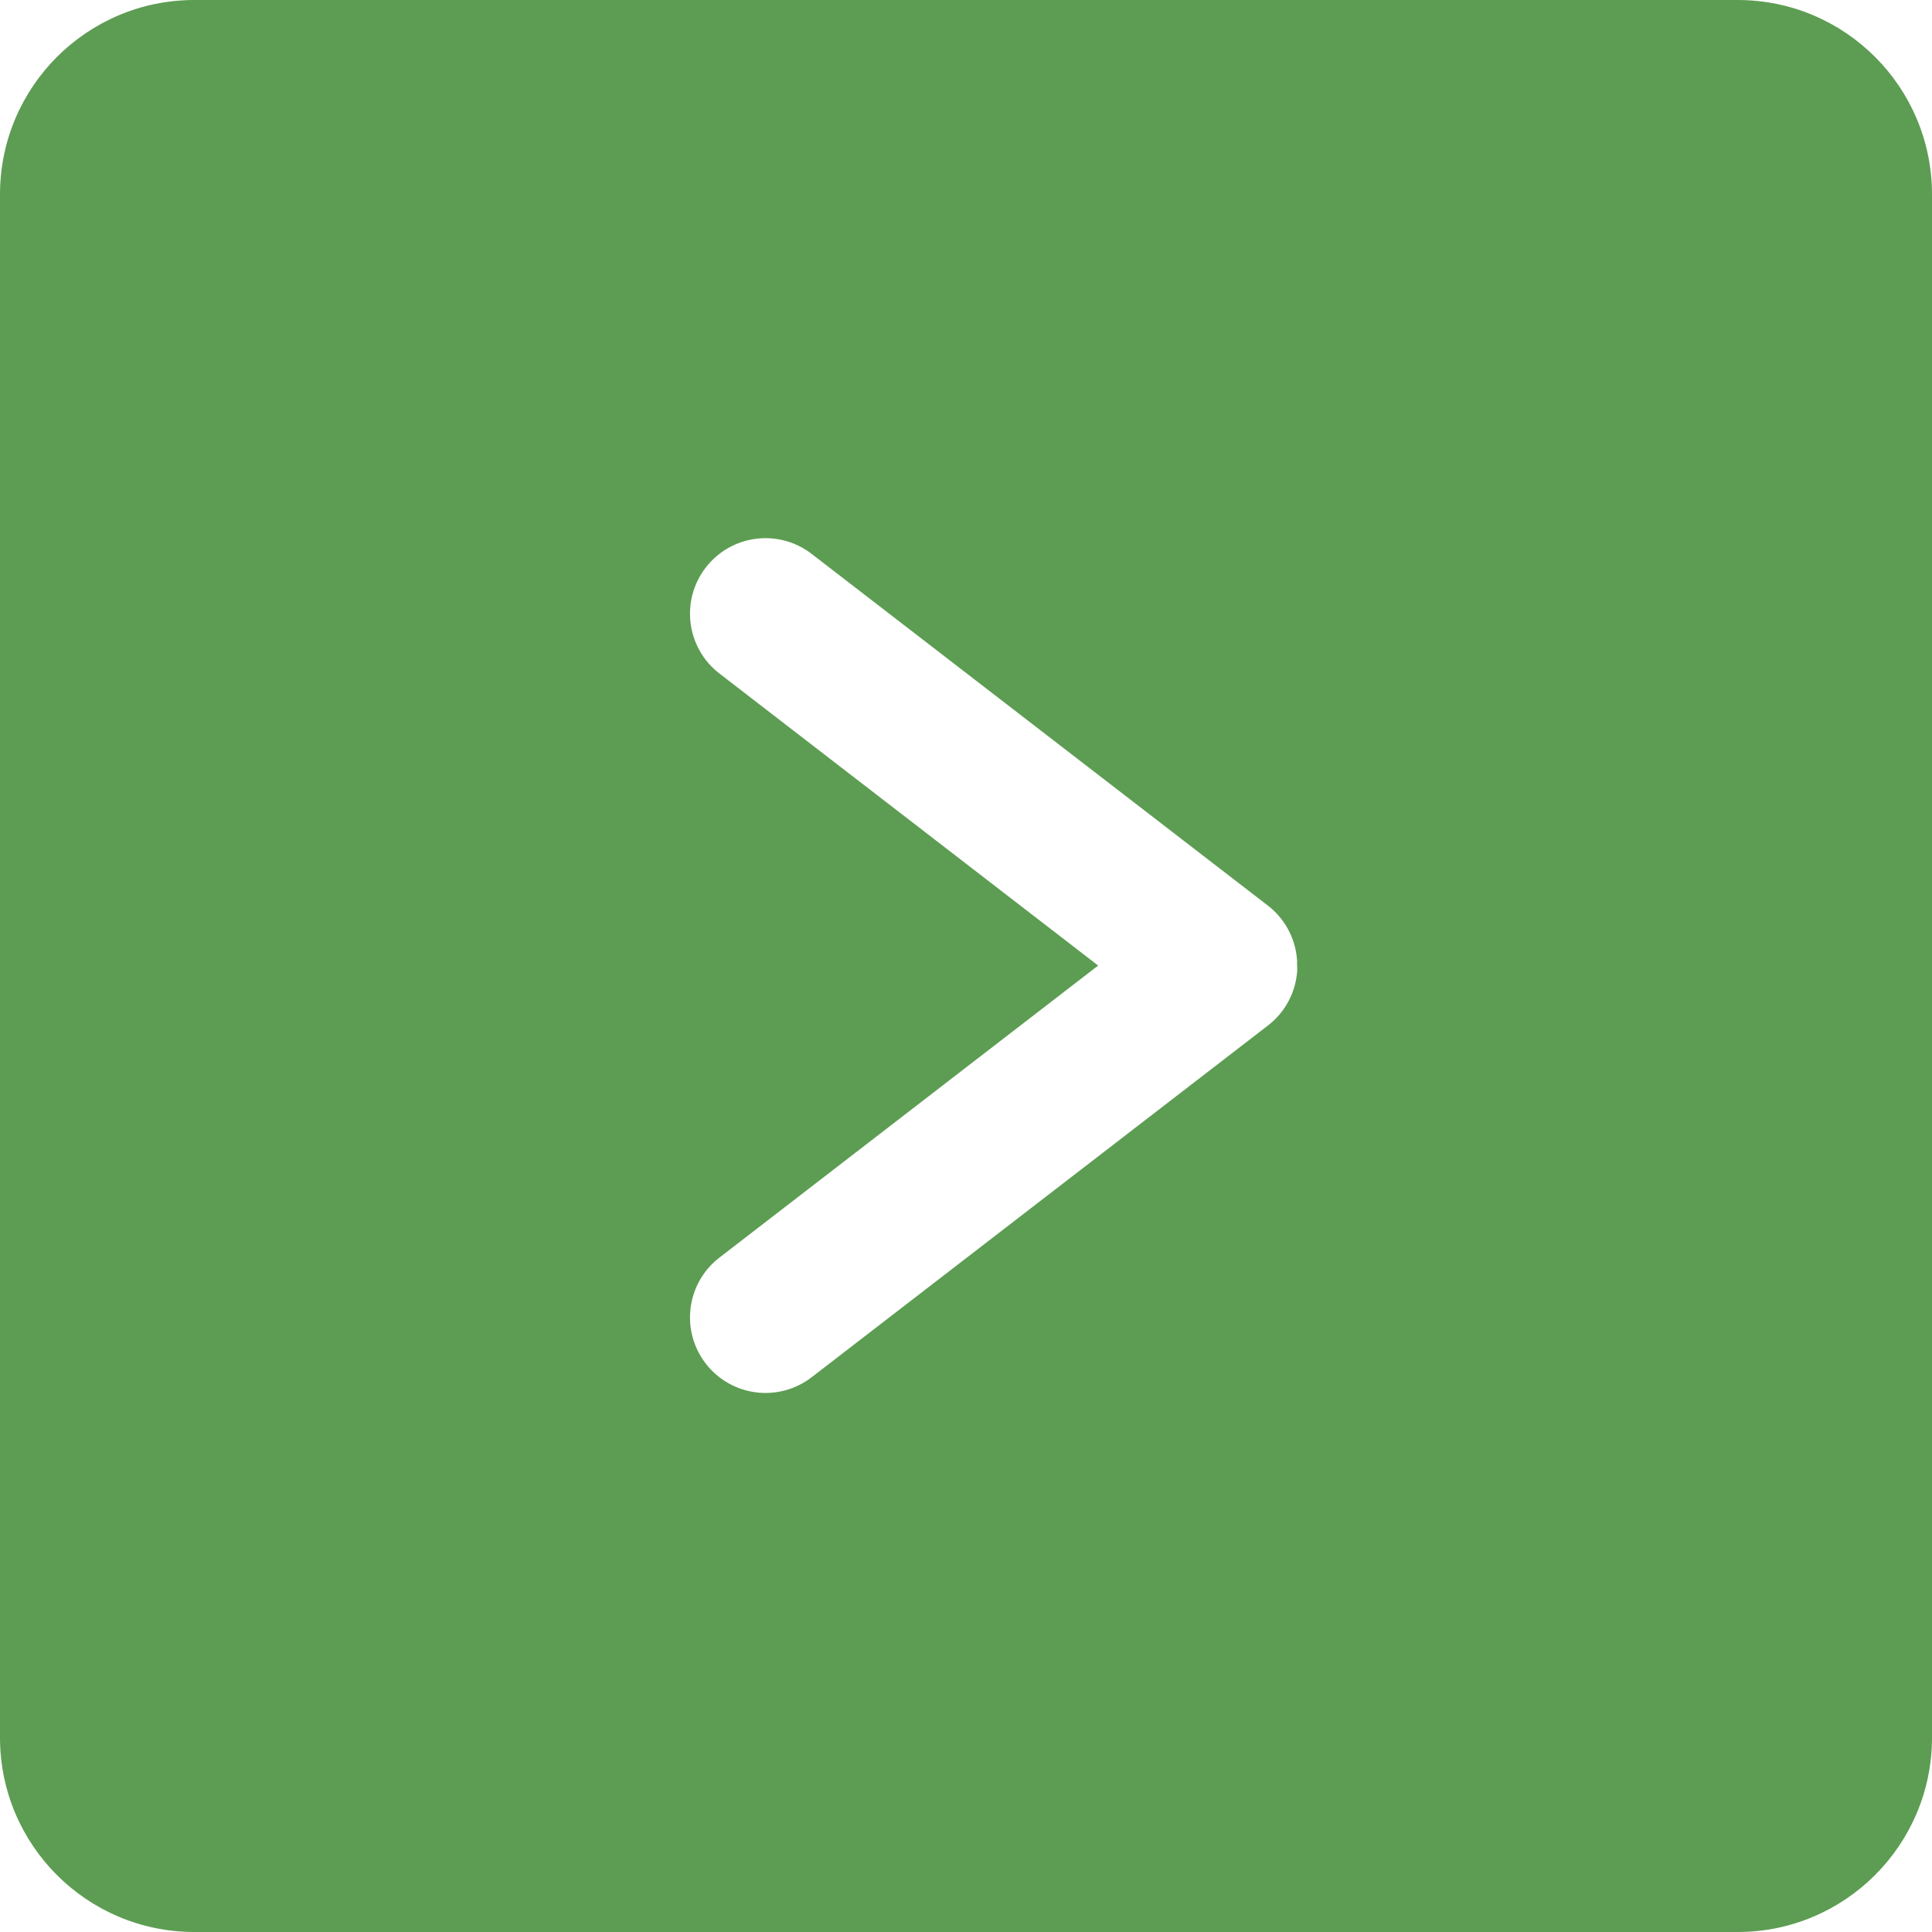
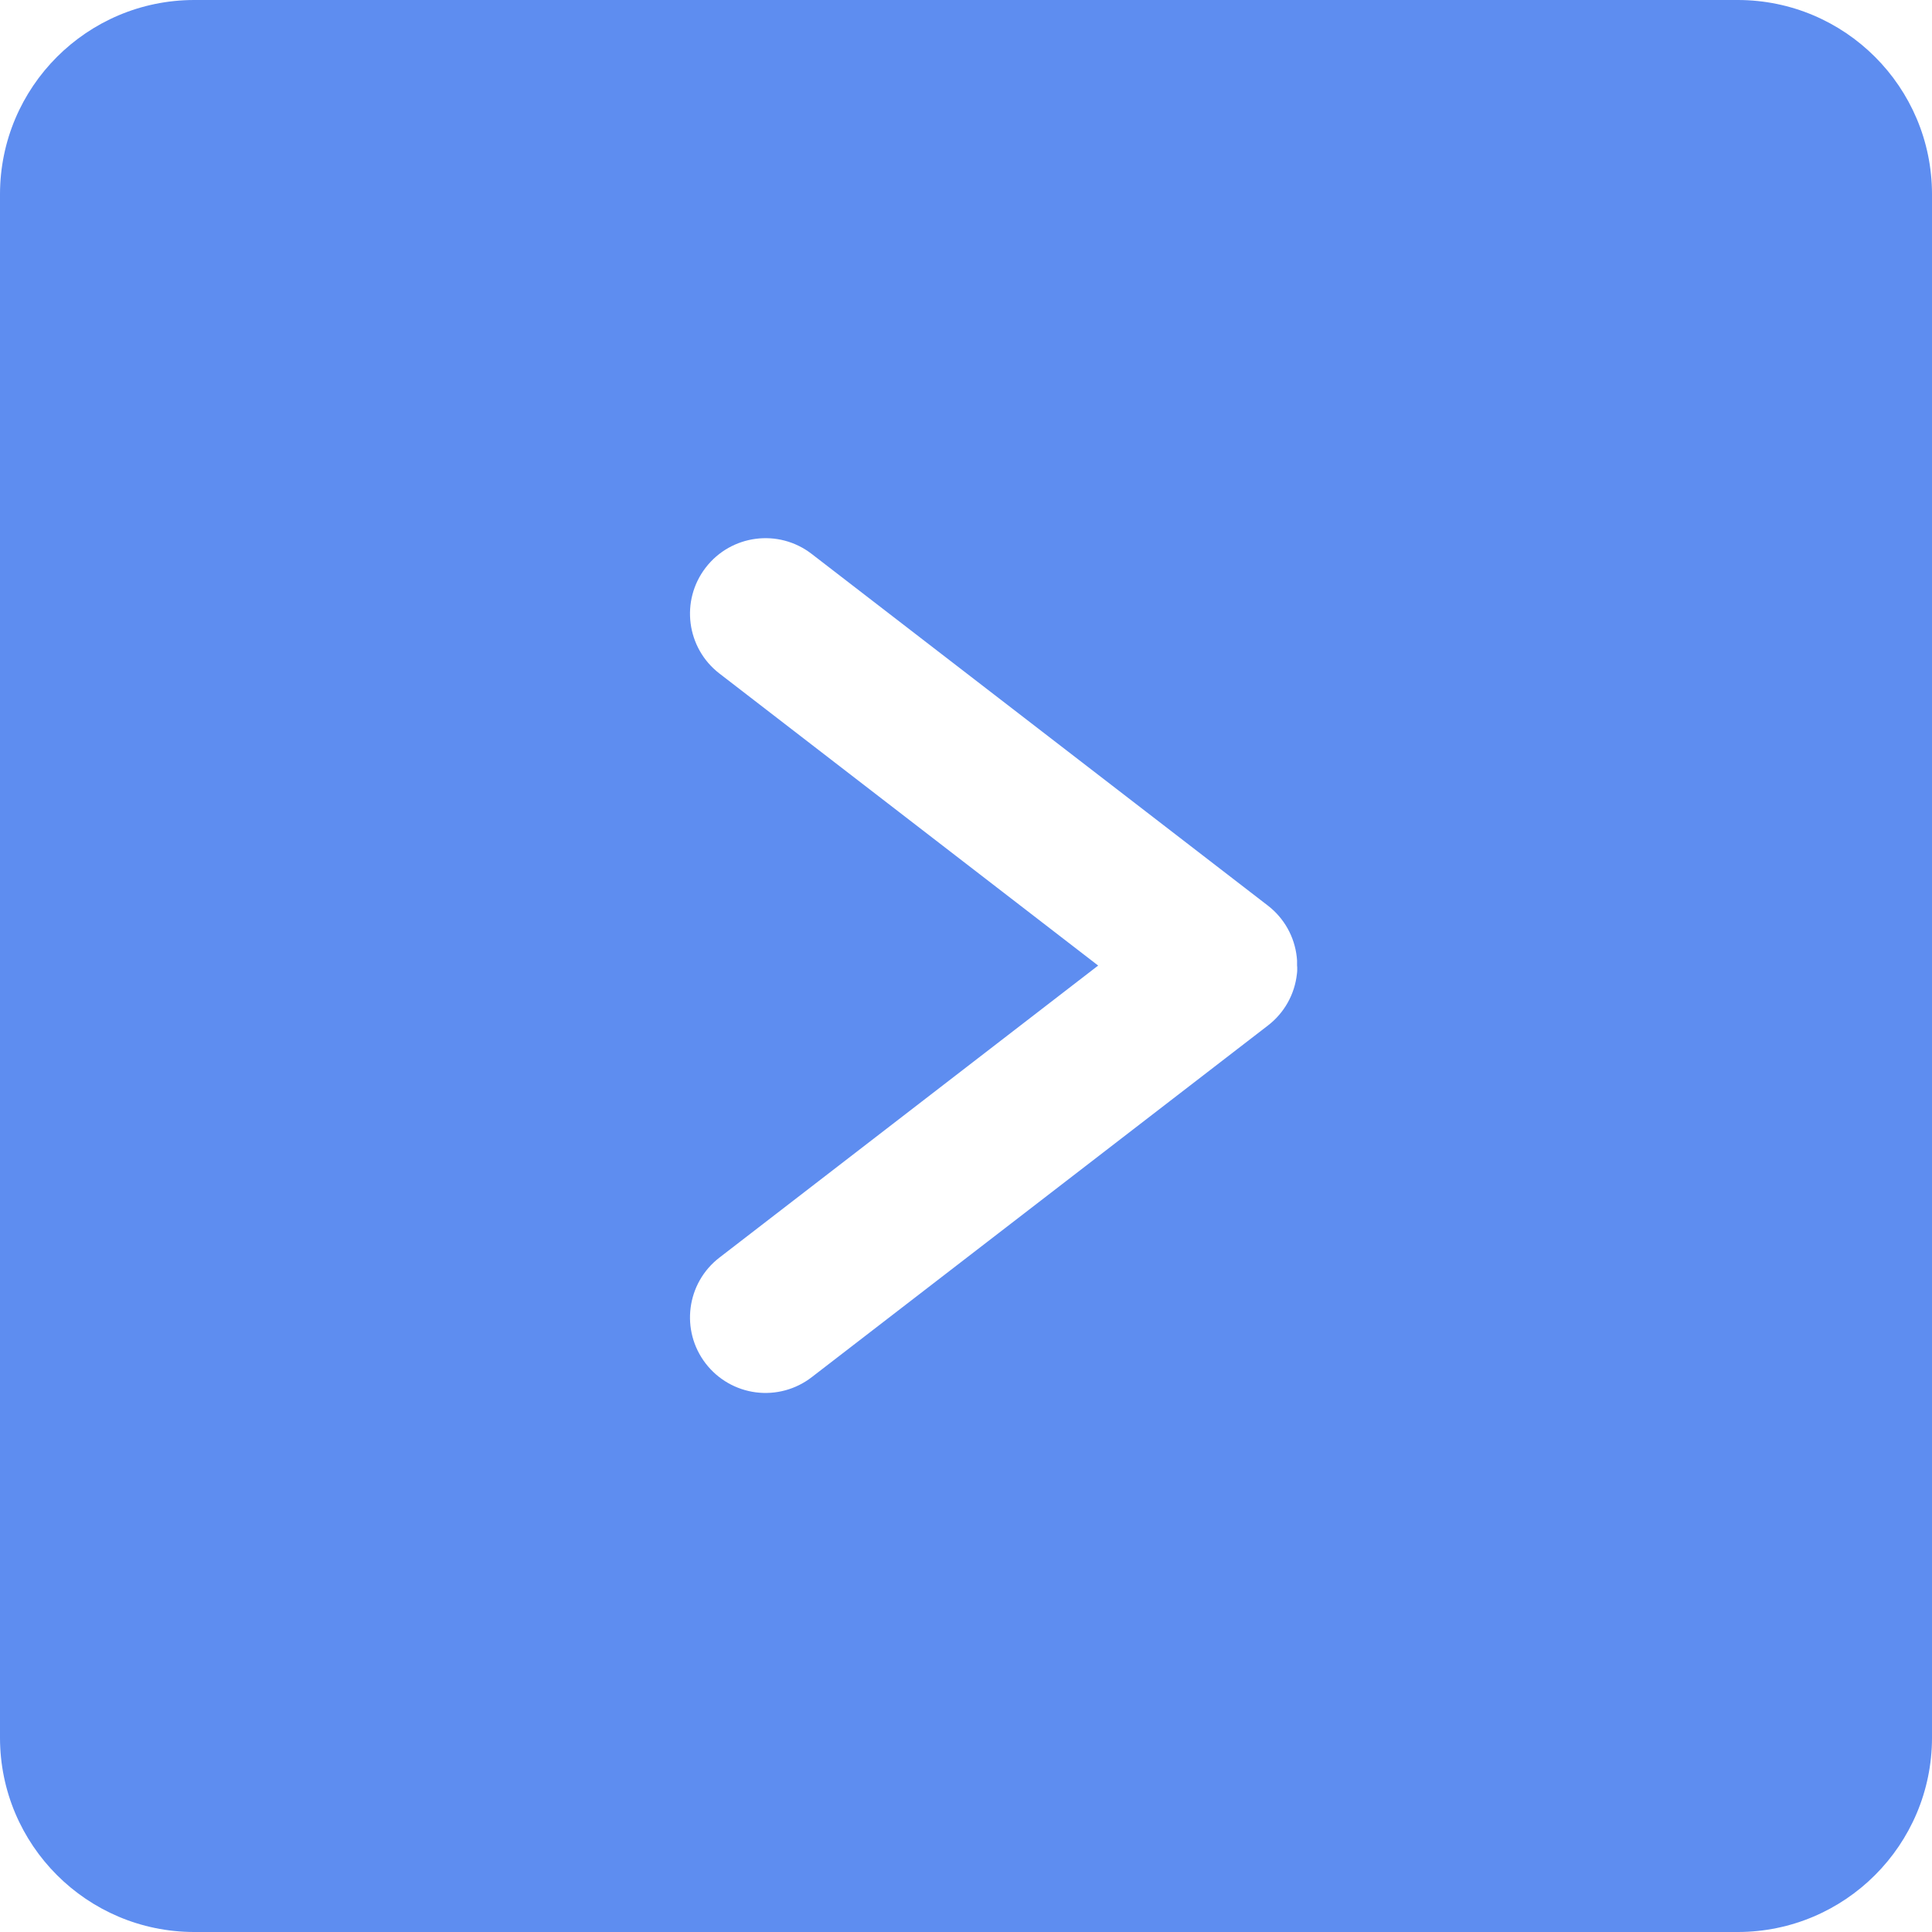
<svg xmlns="http://www.w3.org/2000/svg" t="1660642840126" class="icon" viewBox="0 0 1024 1024" version="1.1" p-id="21413" data-spm-anchor-id="a313x.7781069.0.i3" width="200" height="200">
  <defs>
    <style type="text/css" />
  </defs>
-   <path d="M921.084 0H102.916A103.03 103.03 0 0 0 0 102.916v818.169a103.03 103.03 0 0 0 102.916 102.916h818.169a103.042 103.042 0 0 0 102.916-102.916V102.916a103.03 103.03 0 0 0-102.916-102.916zM687.546 512.658V514.407c0 0.583-0.08 1.144-0.149 1.738a39.886 39.886 0 0 1-15.346 27.376l-241.795 186.392A40.023 40.023 0 0 1 374.041 722.697a40.023 40.023 0 0 1 7.261-56.135L582.046 511.766 381.303 356.969a40.023 40.023 0 0 1-7.261-56.135 40.023 40.023 0 0 1 56.135-7.261l241.795 186.392a39.886 39.886 0 0 1 15.346 27.376c0.069 0.572 0.114 1.144 0.149 1.727V511.708c0 0.297 0.091 0.652 0.08 0.949z" p-id="21414" data-spm-anchor-id="a313x.7781069.0.i0" class="selected" fill="#5d9d53" />
+   <path d="M921.084 0H102.916A103.03 103.03 0 0 0 0 102.916v818.169a103.03 103.03 0 0 0 102.916 102.916h818.169a103.042 103.042 0 0 0 102.916-102.916V102.916a103.03 103.03 0 0 0-102.916-102.916zM687.546 512.658V514.407c0 0.583-0.08 1.144-0.149 1.738a39.886 39.886 0 0 1-15.346 27.376l-241.795 186.392A40.023 40.023 0 0 1 374.041 722.697a40.023 40.023 0 0 1 7.261-56.135L582.046 511.766 381.303 356.969a40.023 40.023 0 0 1-7.261-56.135 40.023 40.023 0 0 1 56.135-7.261l241.795 186.392a39.886 39.886 0 0 1 15.346 27.376c0.069 0.572 0.114 1.144 0.149 1.727V511.708c0 0.297 0.091 0.652 0.08 0.949z" p-id="21414" data-spm-anchor-id="a313x.7781069.0.i0" class="selected" fill="#5e8df0" />
</svg>
